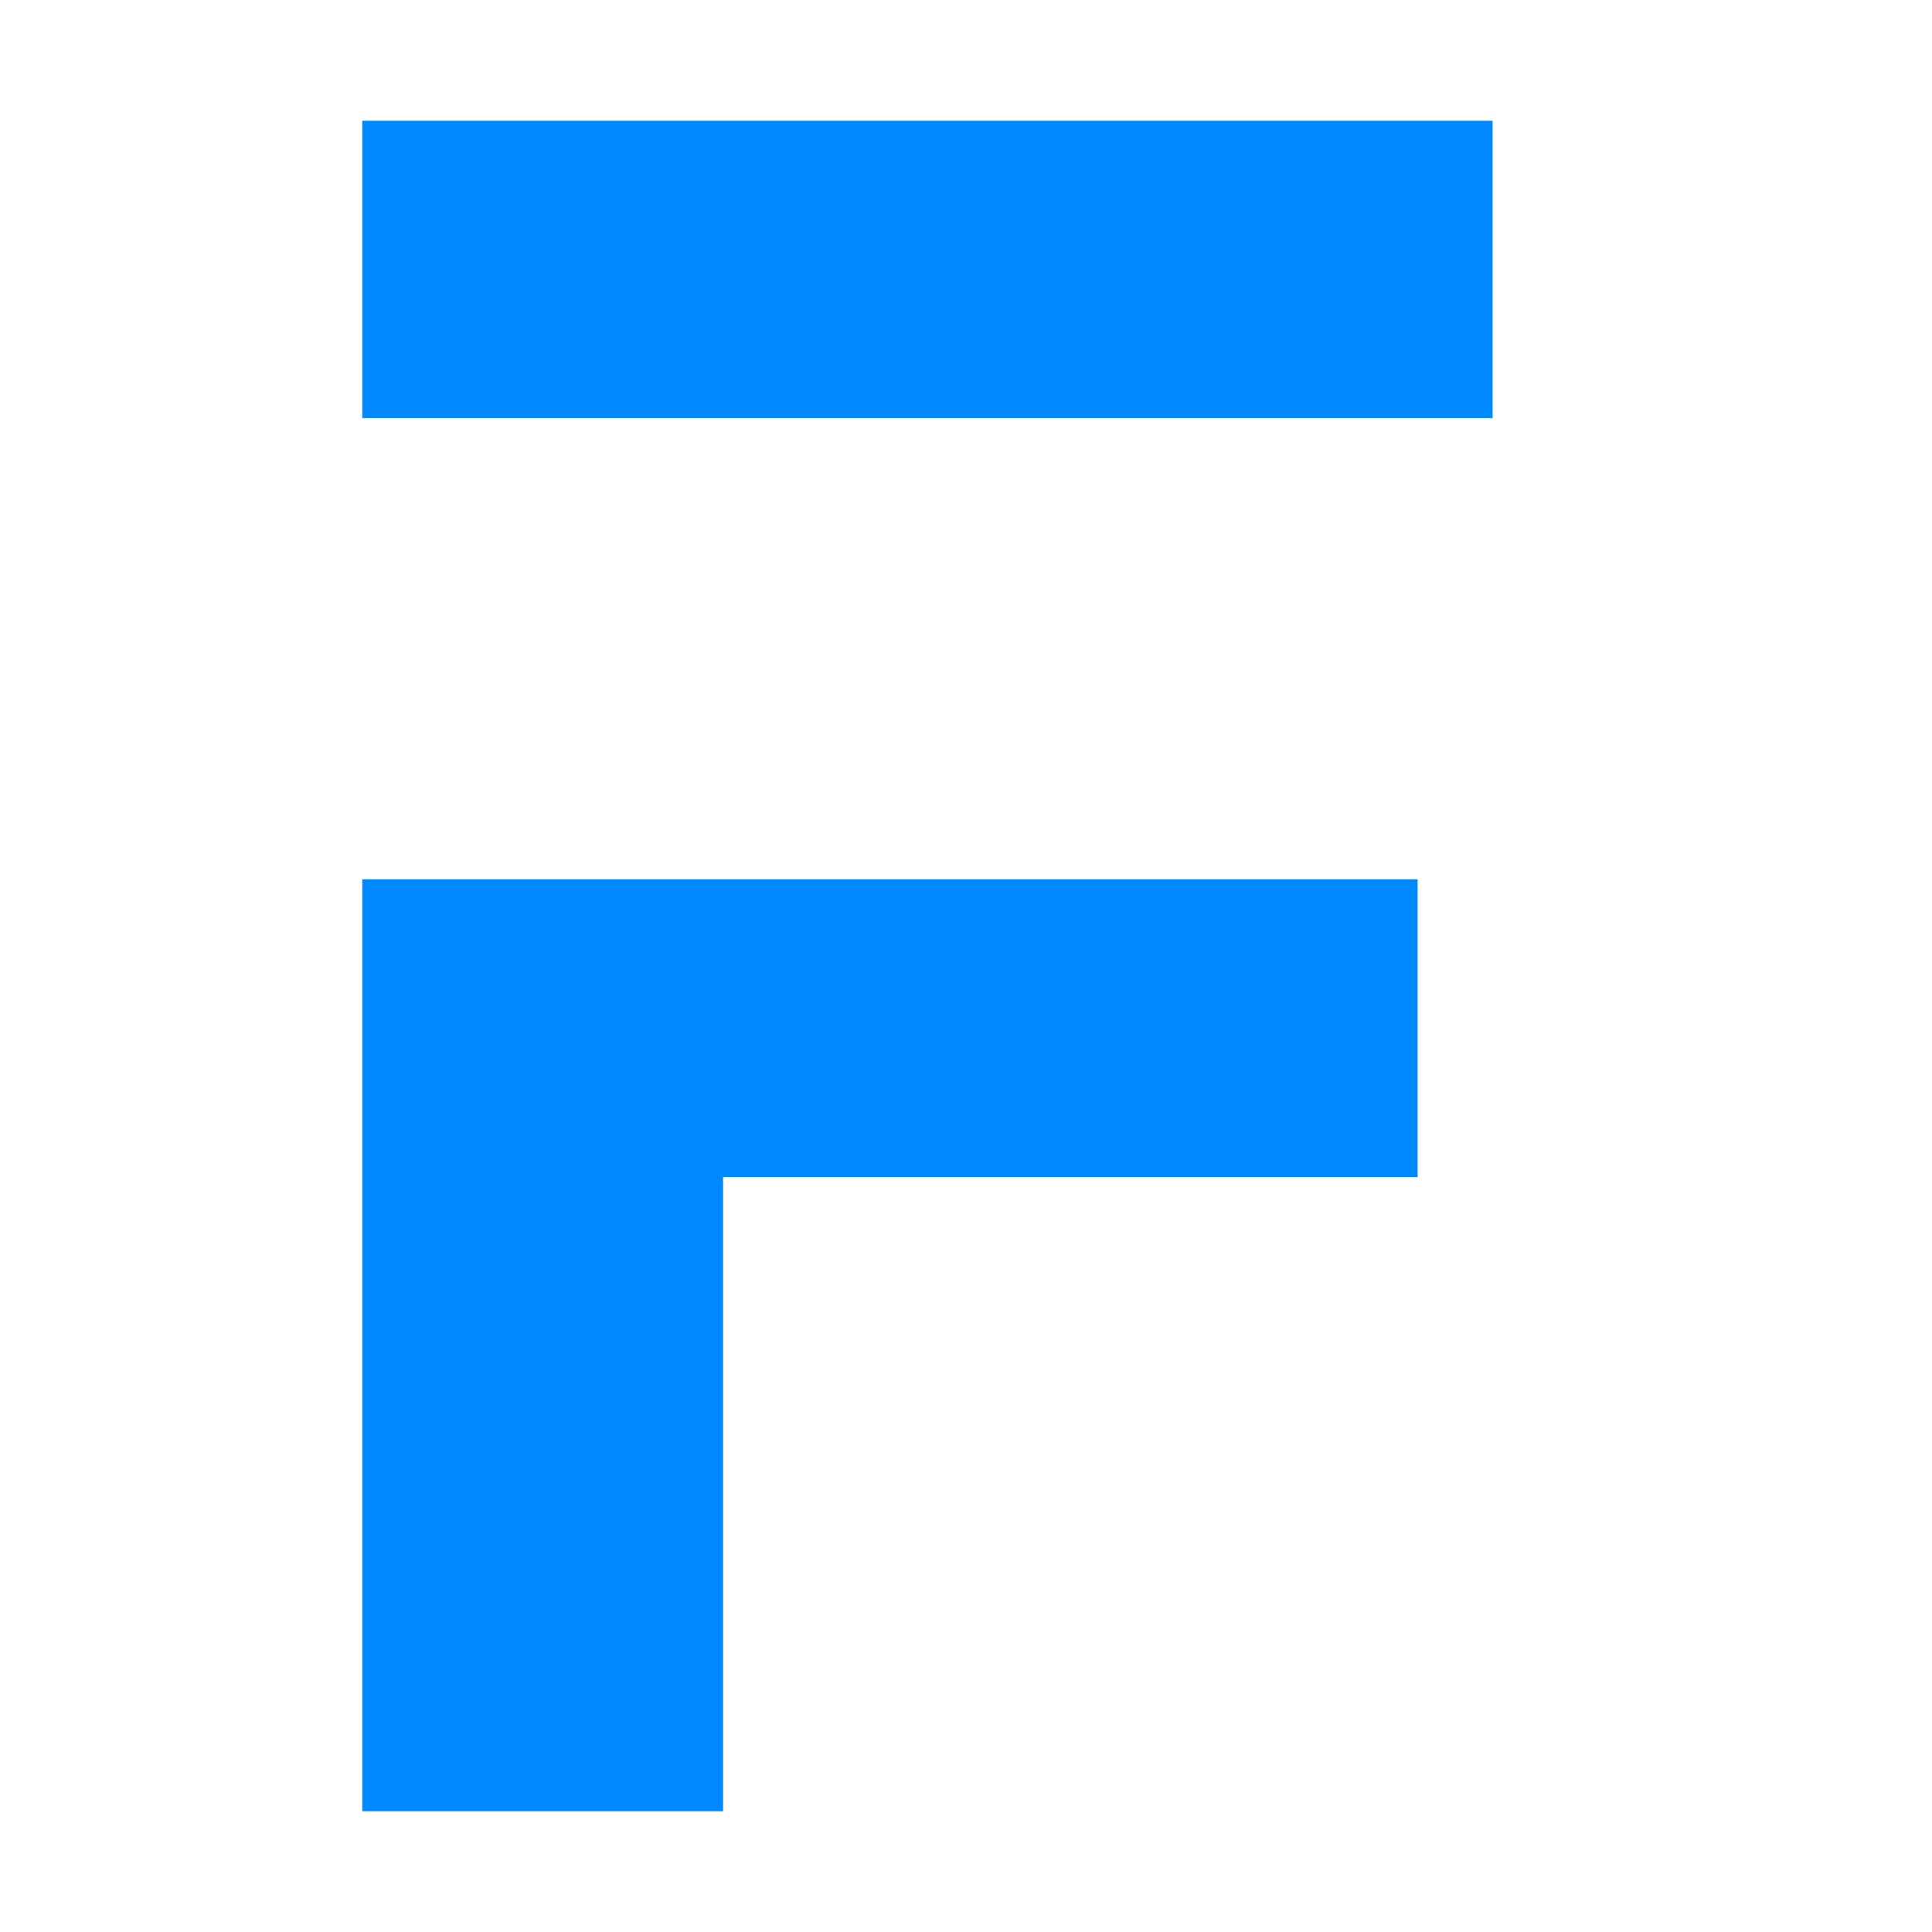
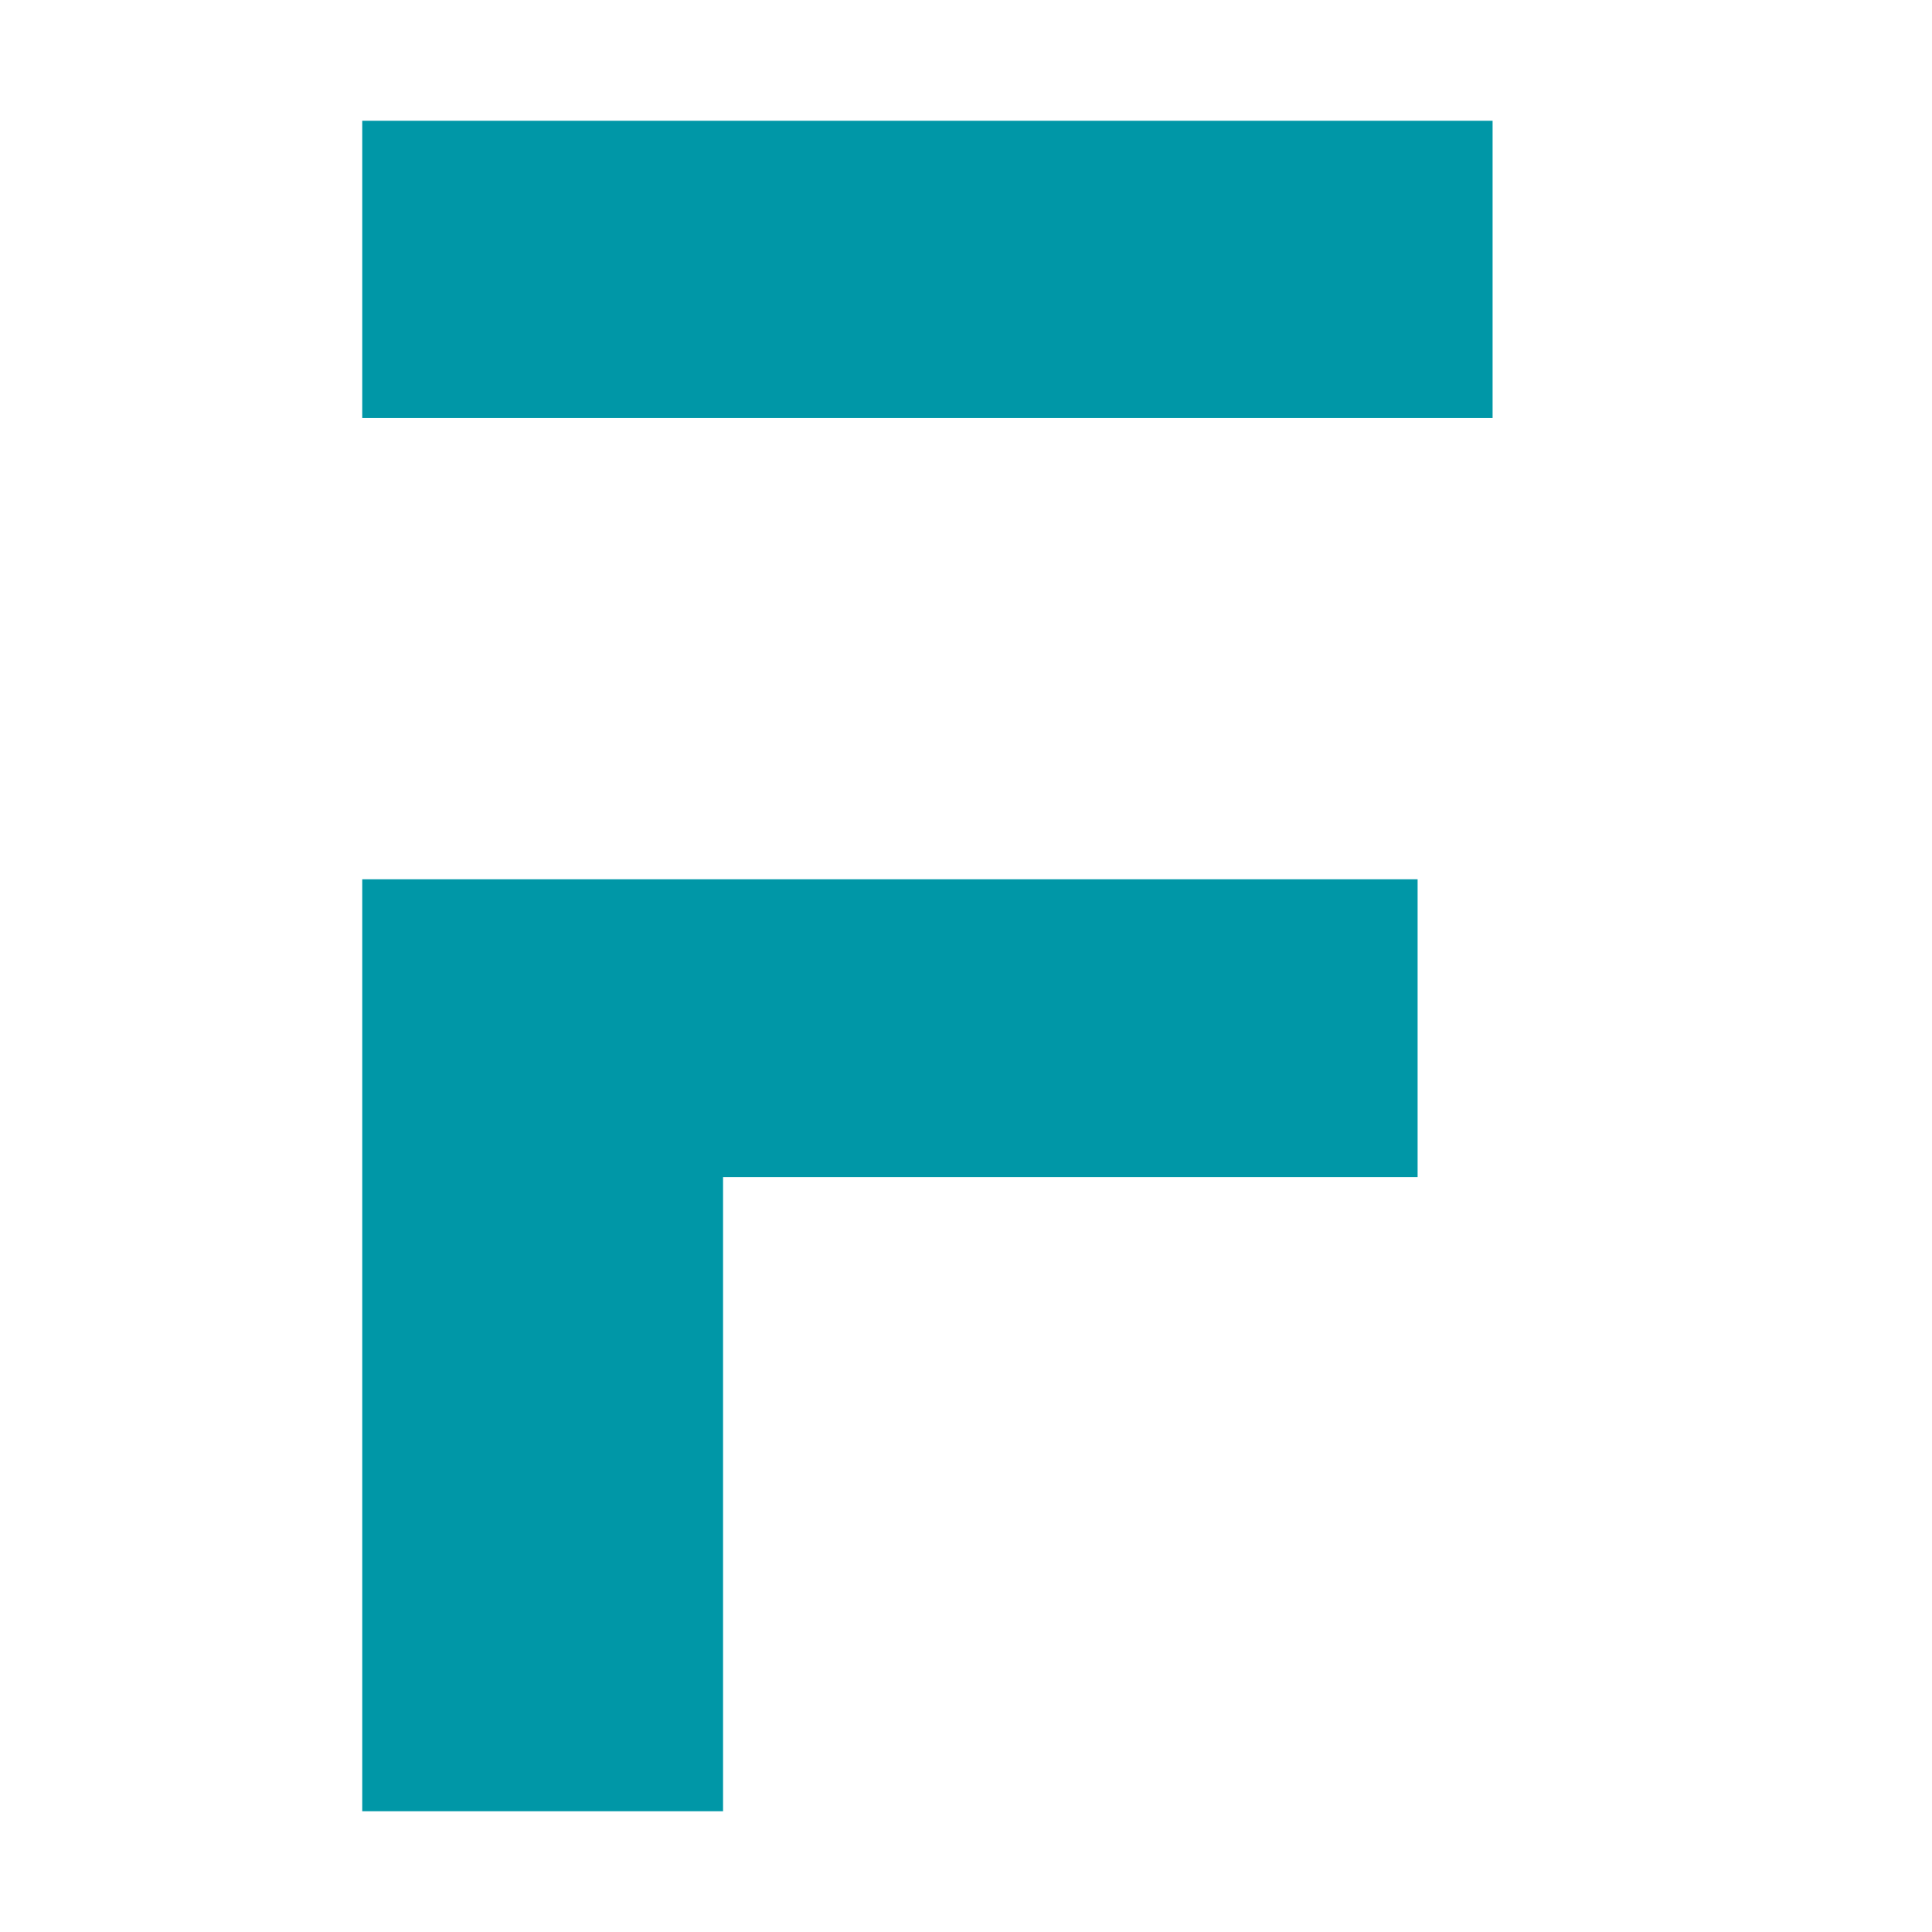
<svg xmlns="http://www.w3.org/2000/svg" width="16px" height="16px" viewBox="0 0 16 16" version="1.1">
  <g id="Artboard" stroke="none" stroke-width="1" fill="none" fill-rule="evenodd">
-     <g id="frappe" transform="translate(3, 1)" fill="#0089FF" fill-rule="nonzero">
+     <g id="frappe" transform="translate(3, 1)" fill="#0097a7ff" fill-rule="nonzero">
      <polygon id="Path" points="9.361 0 0 0 0 2.462 9.361 2.462" />
      <polygon id="Path" points="0 6.282 0 14 2.988 14 2.988 8.748 8.74 8.748 8.74 6.282" />
    </g>
  </g>
</svg>
